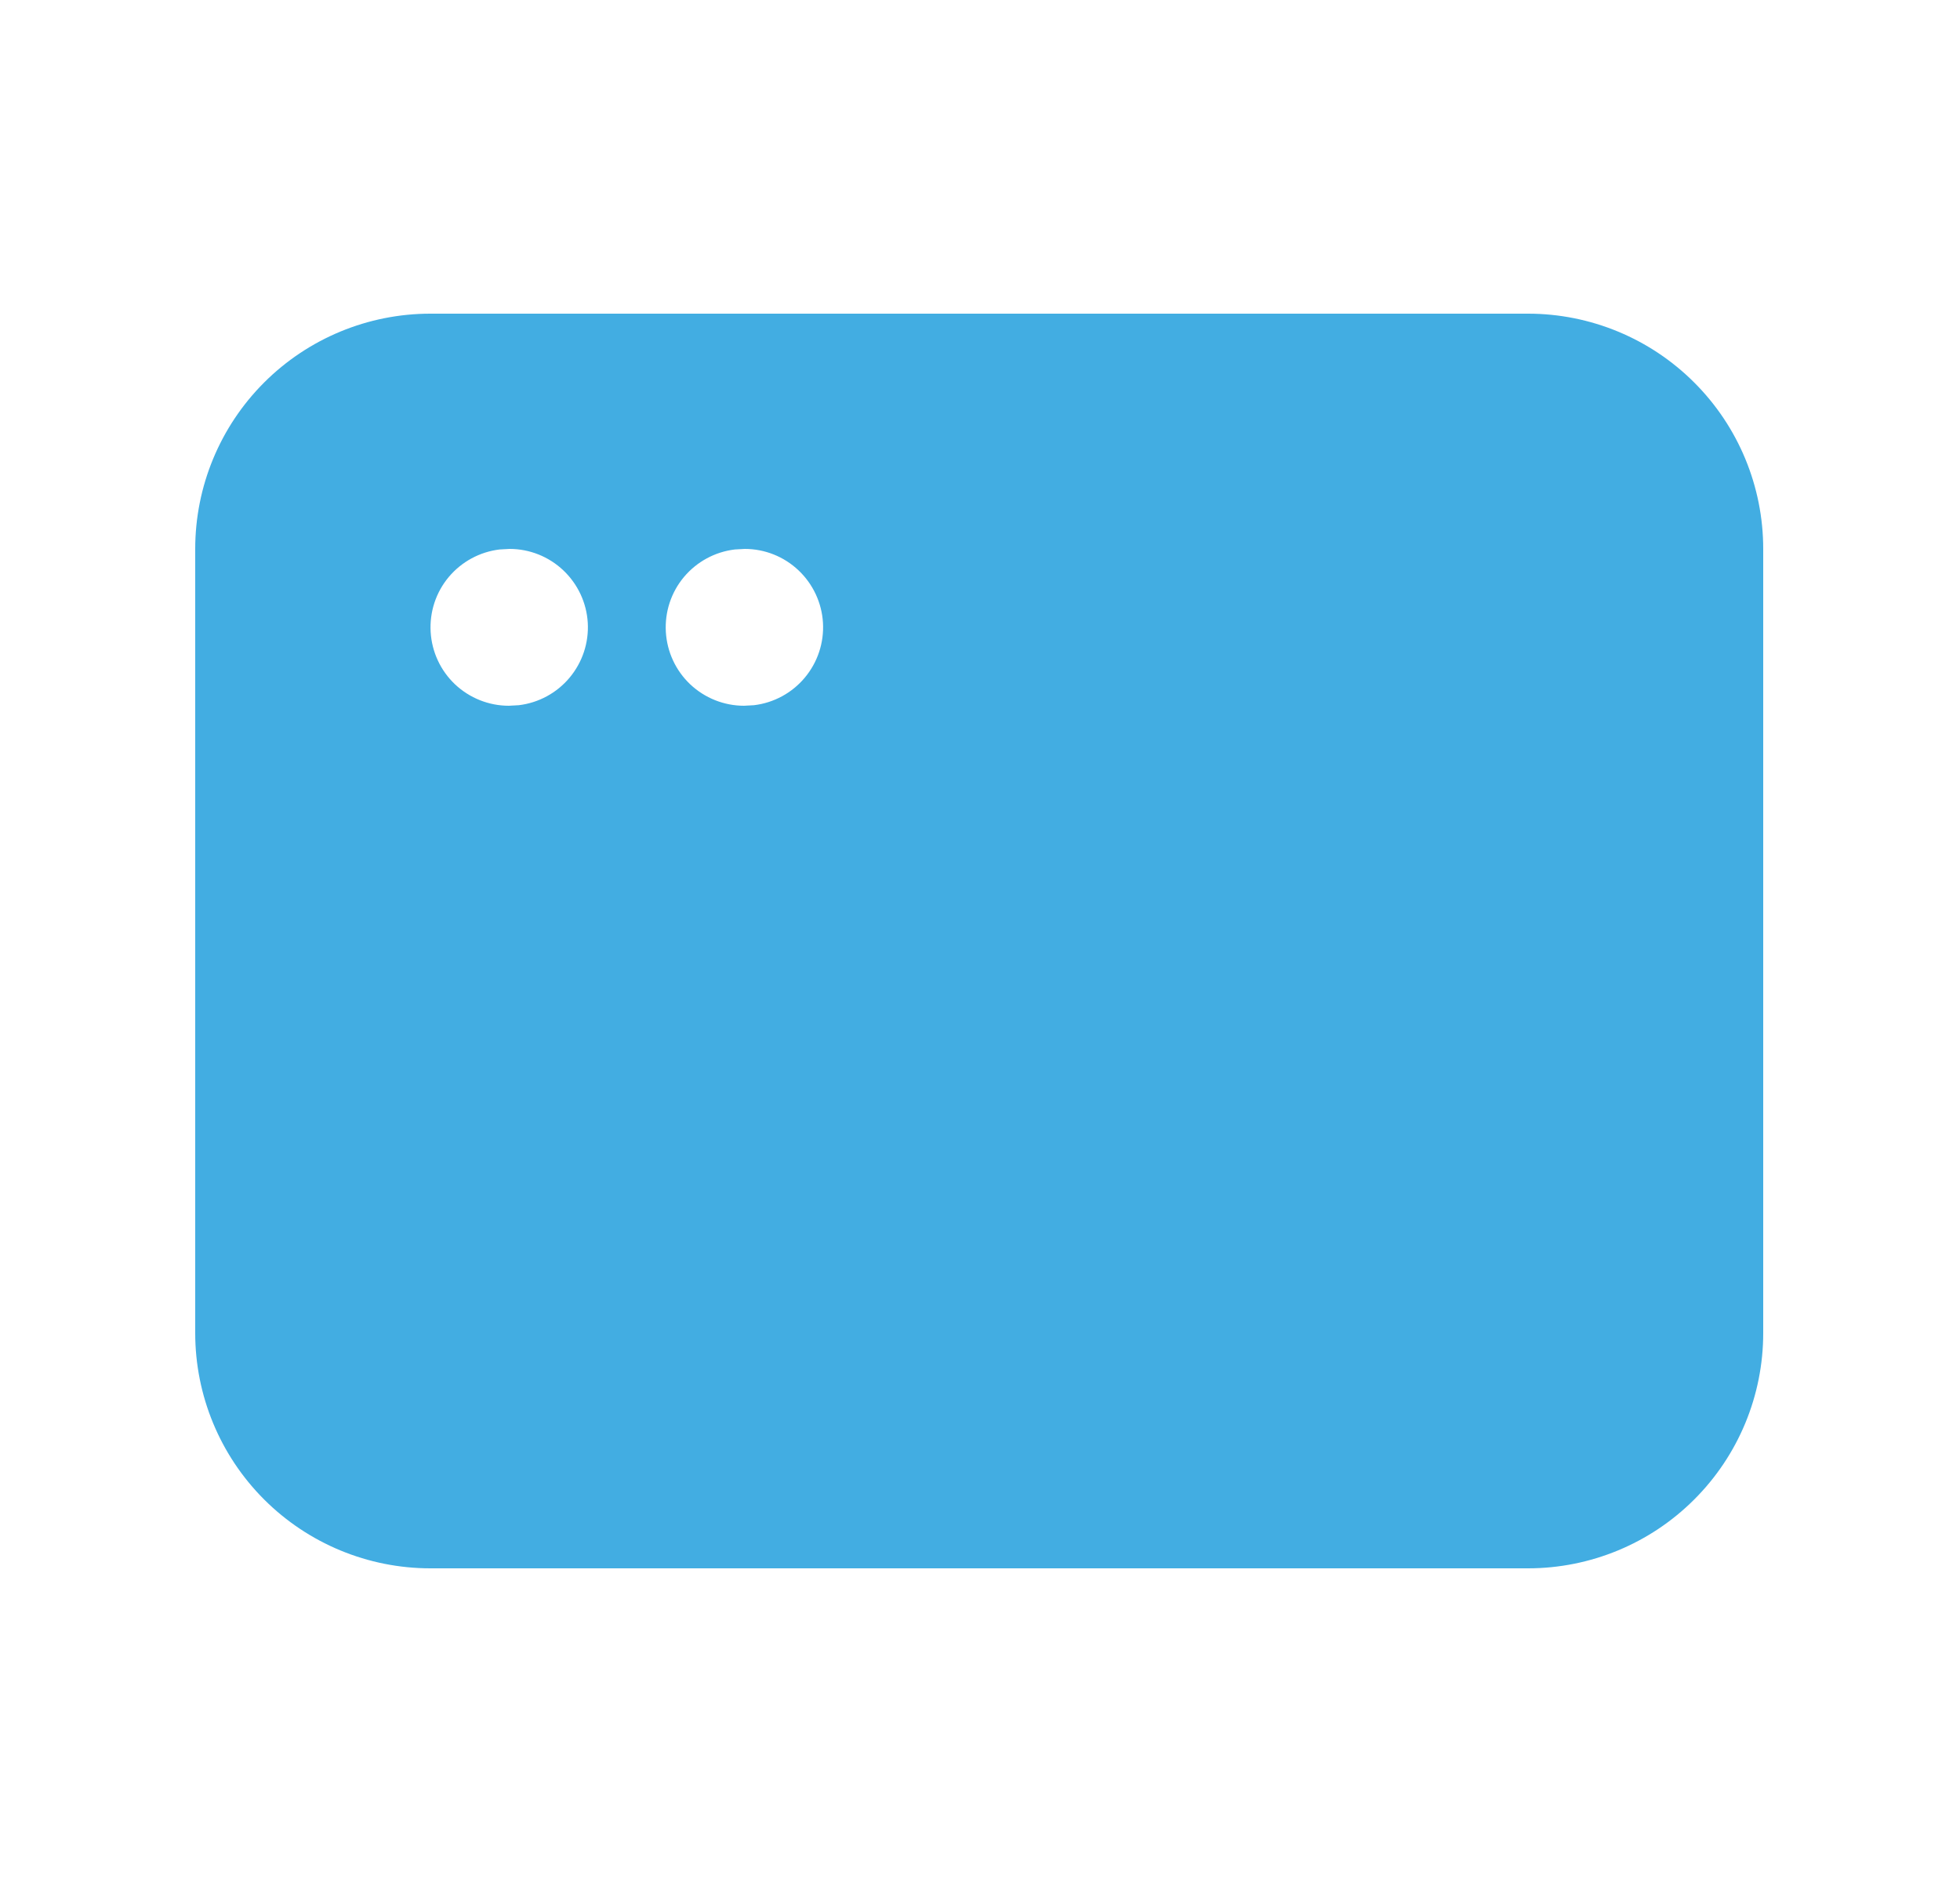
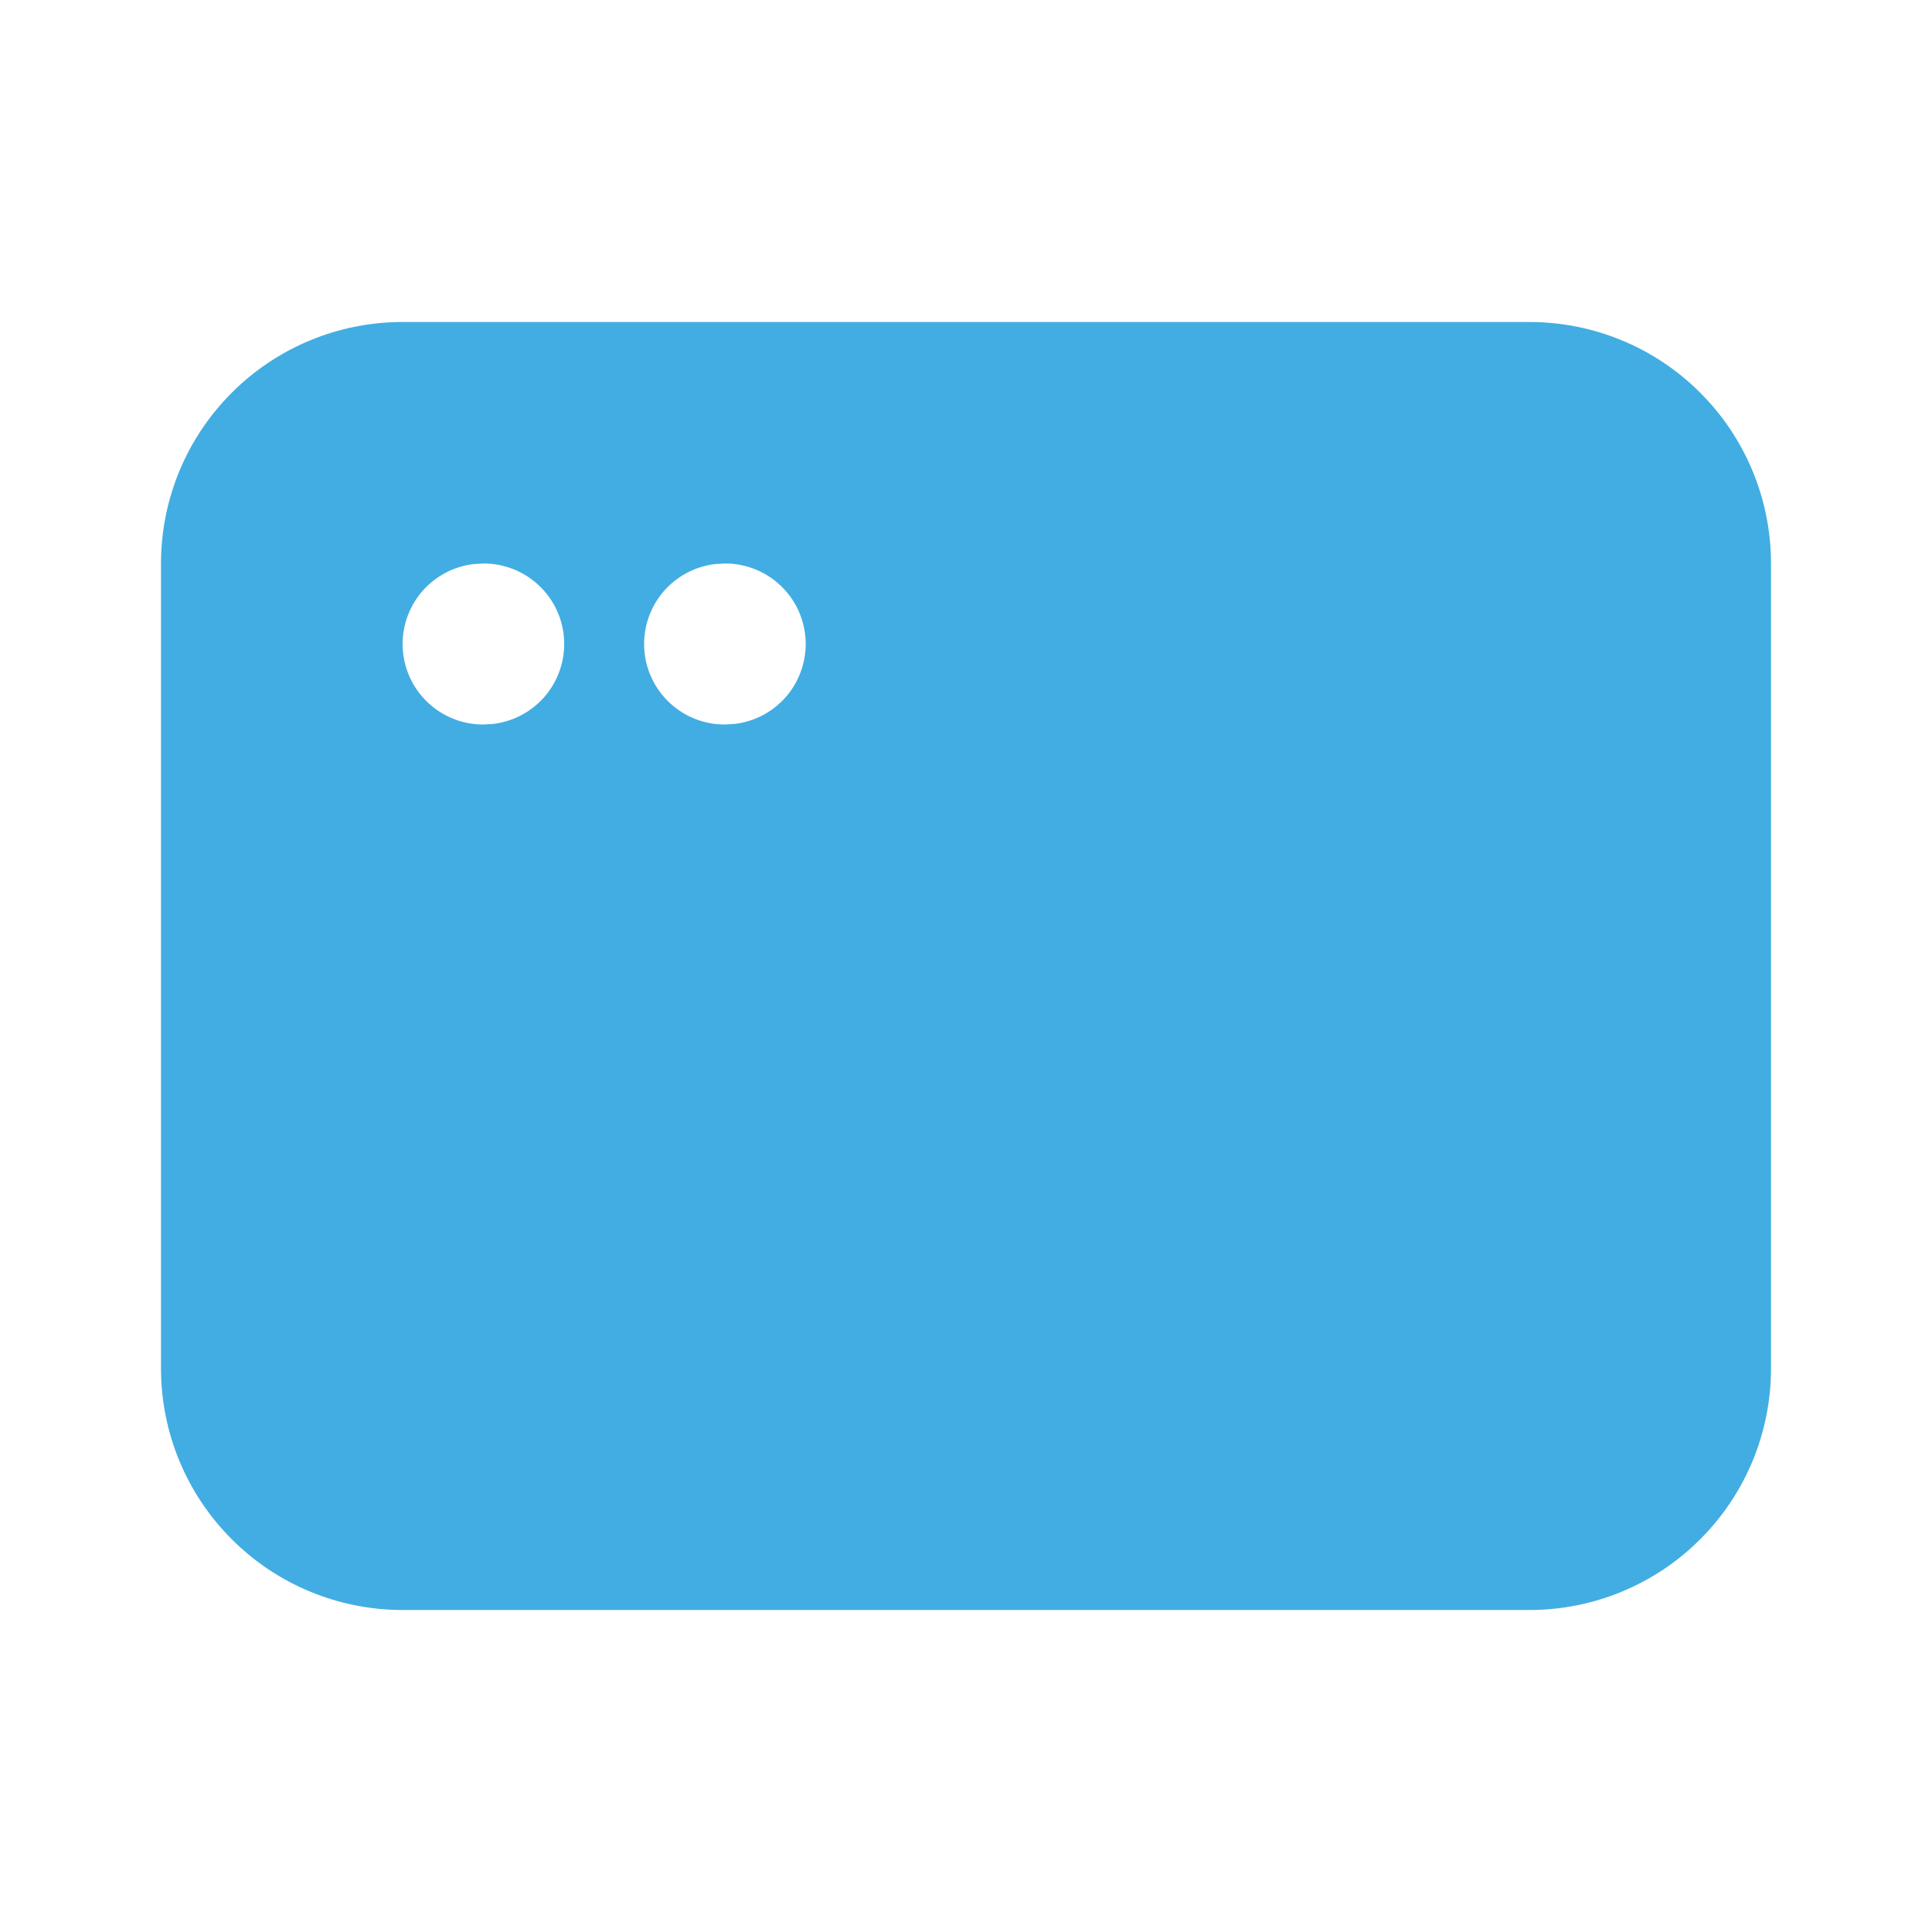
- <svg xmlns="http://www.w3.org/2000/svg" width="25" height="24" viewBox="0 0 25 24" fill="none">
-   <g id="tabler-icon-app-window-filled">
-     <path id="Vector" d="M19.49 4C20.285 4 21.049 4.316 21.611 4.879C22.174 5.441 22.49 6.204 22.49 7V17C22.49 17.796 22.174 18.559 21.611 19.121C21.049 19.684 20.285 20 19.49 20H5.49C4.694 20 3.931 19.684 3.368 19.121C2.806 18.559 2.49 17.796 2.49 17V7C2.49 6.204 2.806 5.441 3.368 4.879C3.931 4.316 4.694 4 5.49 4H19.49ZM6.5 7L6.373 7.007C6.12 7.037 5.888 7.163 5.724 7.358C5.56 7.554 5.478 7.804 5.493 8.059C5.508 8.313 5.619 8.552 5.804 8.727C5.99 8.902 6.235 9 6.49 9L6.617 8.993C6.87 8.963 7.102 8.837 7.265 8.642C7.429 8.446 7.512 8.196 7.497 7.941C7.482 7.687 7.37 7.448 7.185 7.273C7 7.098 6.755 7 6.5 7ZM9.5 7L9.373 7.007C9.12 7.037 8.888 7.163 8.724 7.358C8.56 7.554 8.478 7.804 8.493 8.059C8.508 8.313 8.619 8.552 8.804 8.727C8.99 8.902 9.235 9 9.49 9L9.617 8.993C9.87 8.963 10.102 8.837 10.265 8.642C10.429 8.446 10.512 8.196 10.497 7.941C10.482 7.687 10.37 7.448 10.185 7.273C10 7.098 9.755 7 9.5 7Z" fill="#42ADE2" />
-   </g>
+ <svg xmlns="http://www.w3.org/2000/svg" width="24" height="24" viewBox="0 0 24 24" fill="none">
+   <path d="M19 4C19.796 4 20.559 4.316 21.121 4.879C21.684 5.441 22 6.204 22 7V17C22 17.796 21.684 18.559 21.121 19.121C20.559 19.684 19.796 20 19 20H5C4.204 20 3.441 19.684 2.879 19.121C2.316 18.559 2 17.796 2 17V7C2 6.204 2.316 5.441 2.879 4.879C3.441 4.316 4.204 4 5 4H19ZM6.01 7L5.883 7.007C5.63 7.037 5.398 7.163 5.234 7.358C5.071 7.554 4.988 7.804 5.003 8.059C5.018 8.313 5.129 8.552 5.315 8.727C5.5 8.902 5.745 9 6 9L6.127 8.993C6.38 8.963 6.612 8.837 6.776 8.642C6.939 8.446 7.022 8.196 7.007 7.941C6.992 7.687 6.881 7.448 6.695 7.273C6.51 7.098 6.265 7 6.01 7ZM9.01 7L8.883 7.007C8.63 7.037 8.398 7.163 8.234 7.358C8.071 7.554 7.988 7.804 8.003 8.059C8.018 8.313 8.129 8.552 8.315 8.727C8.5 8.902 8.745 9 9 9L9.127 8.993C9.38 8.963 9.612 8.837 9.776 8.642C9.939 8.446 10.022 8.196 10.007 7.941C9.992 7.687 9.881 7.448 9.695 7.273C9.51 7.098 9.265 7 9.01 7Z" fill="#42ADE2" />
</svg>
